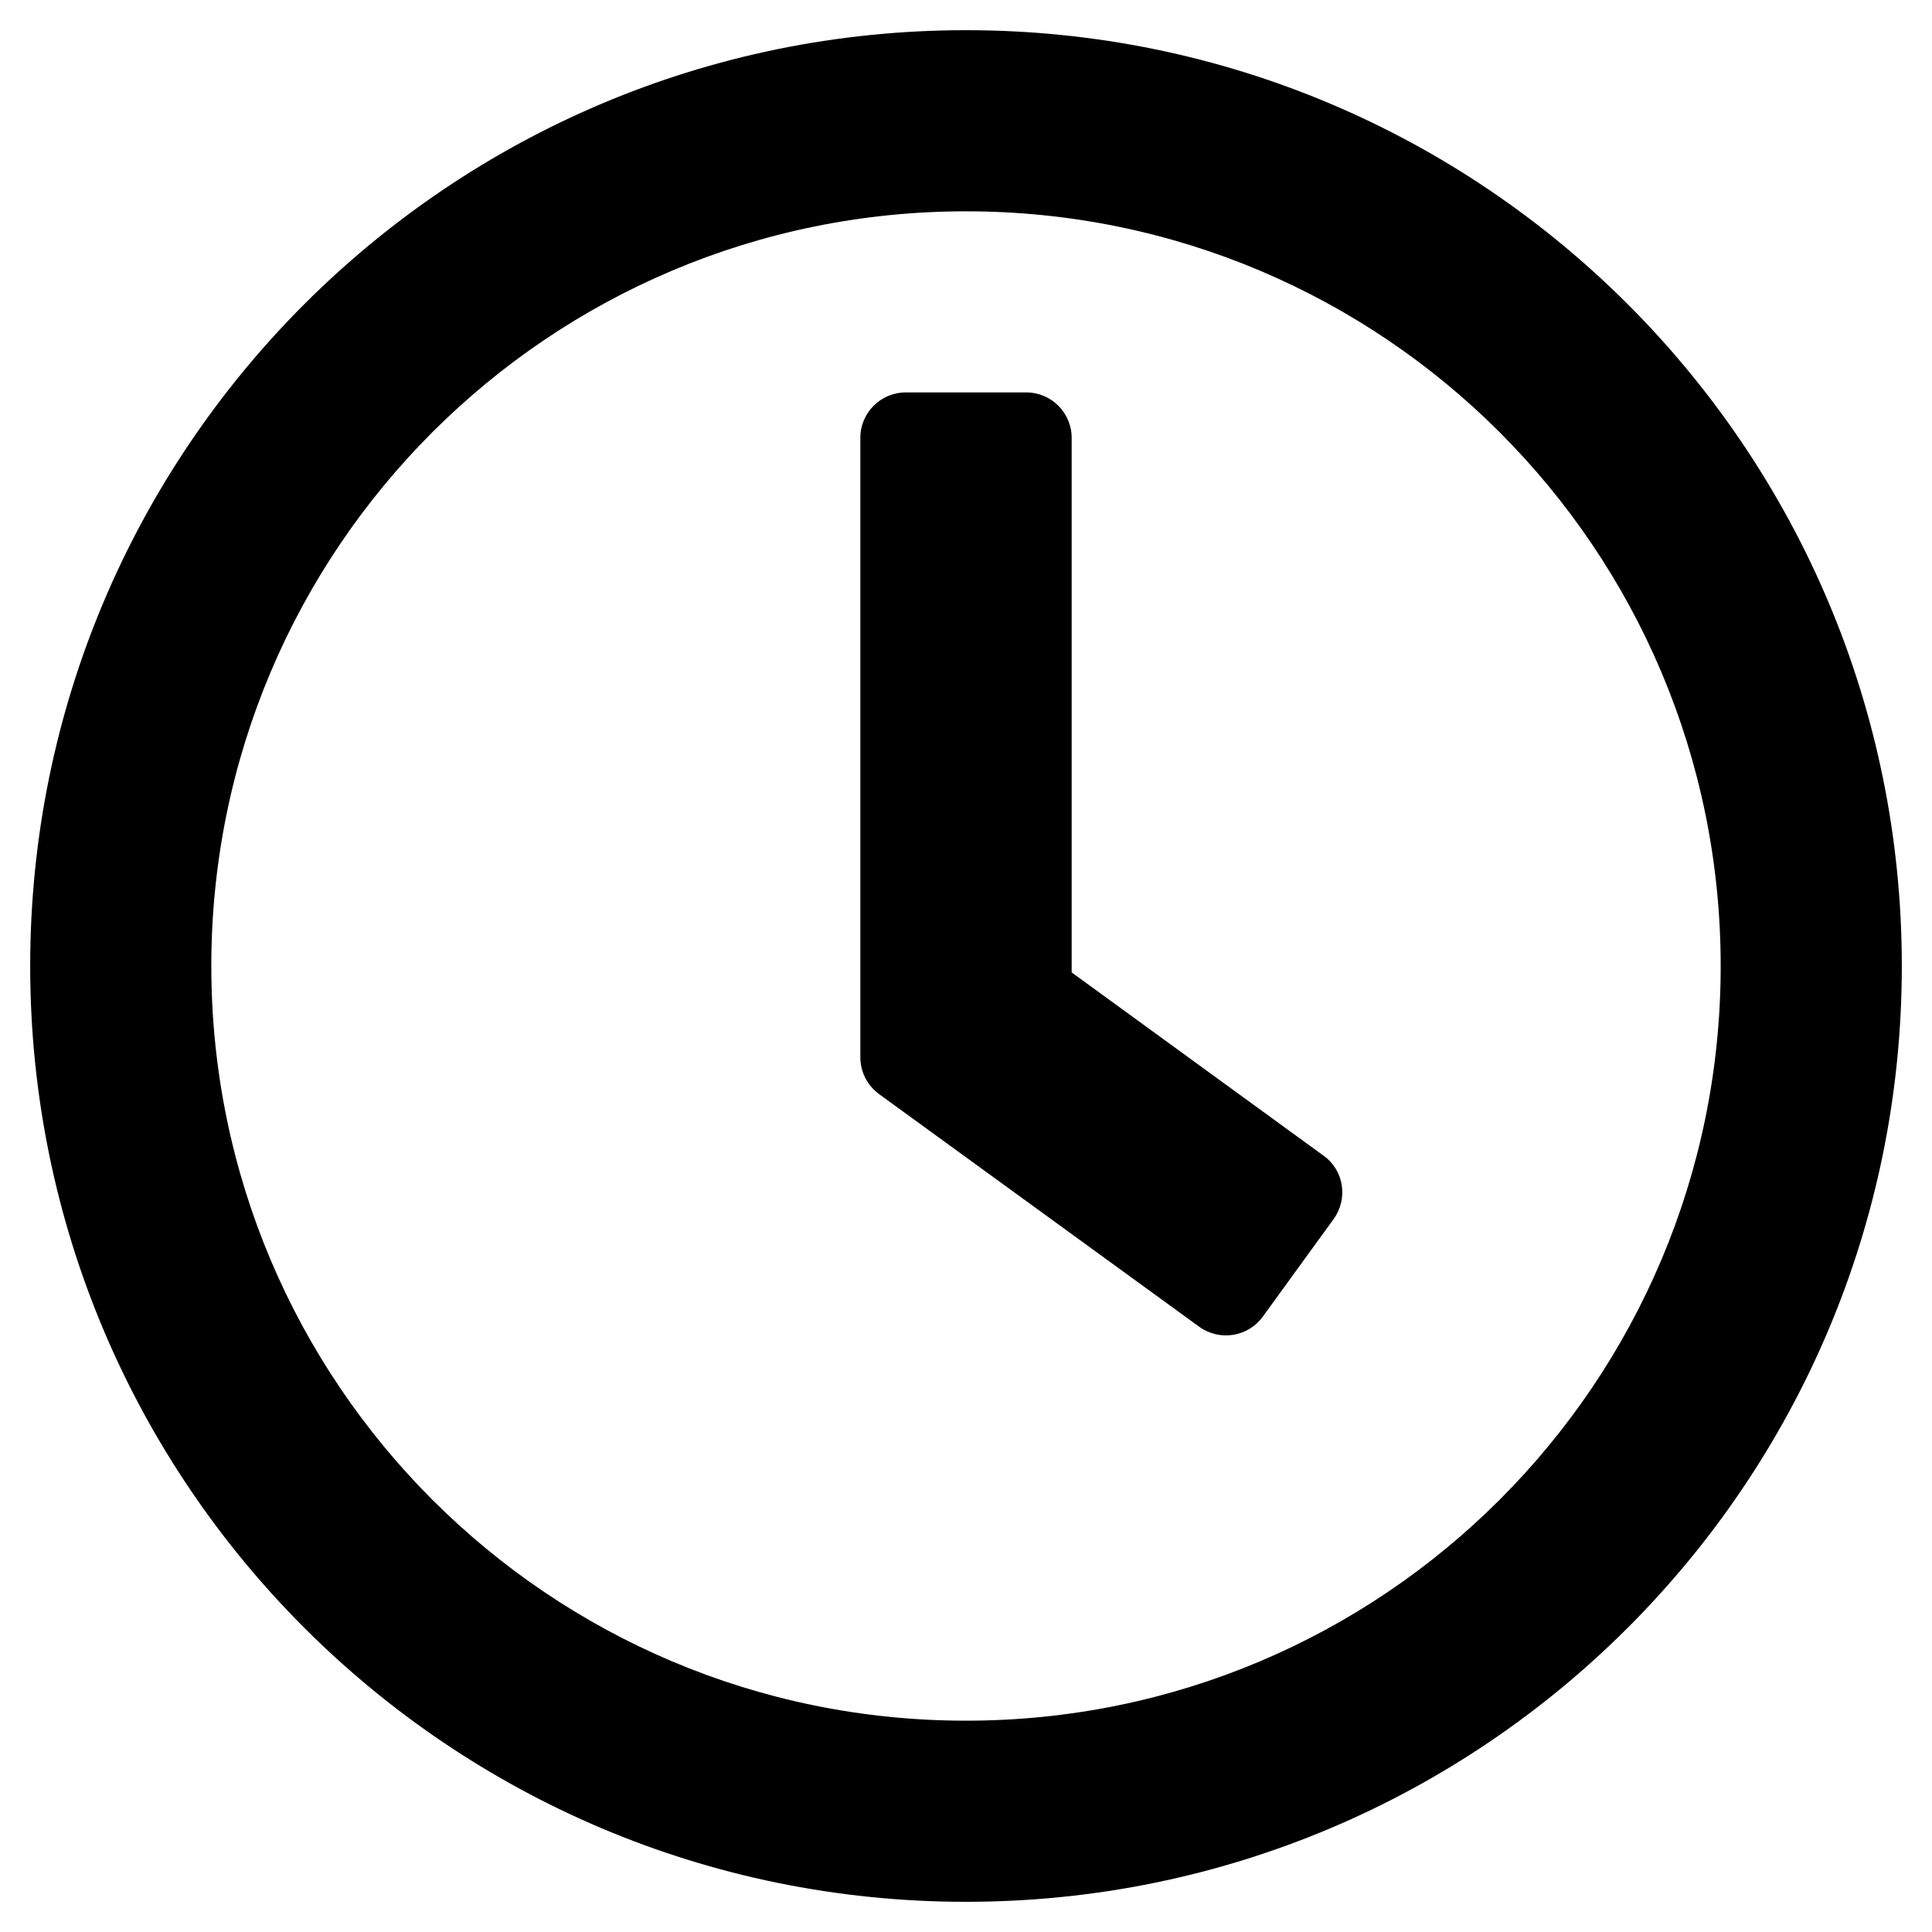
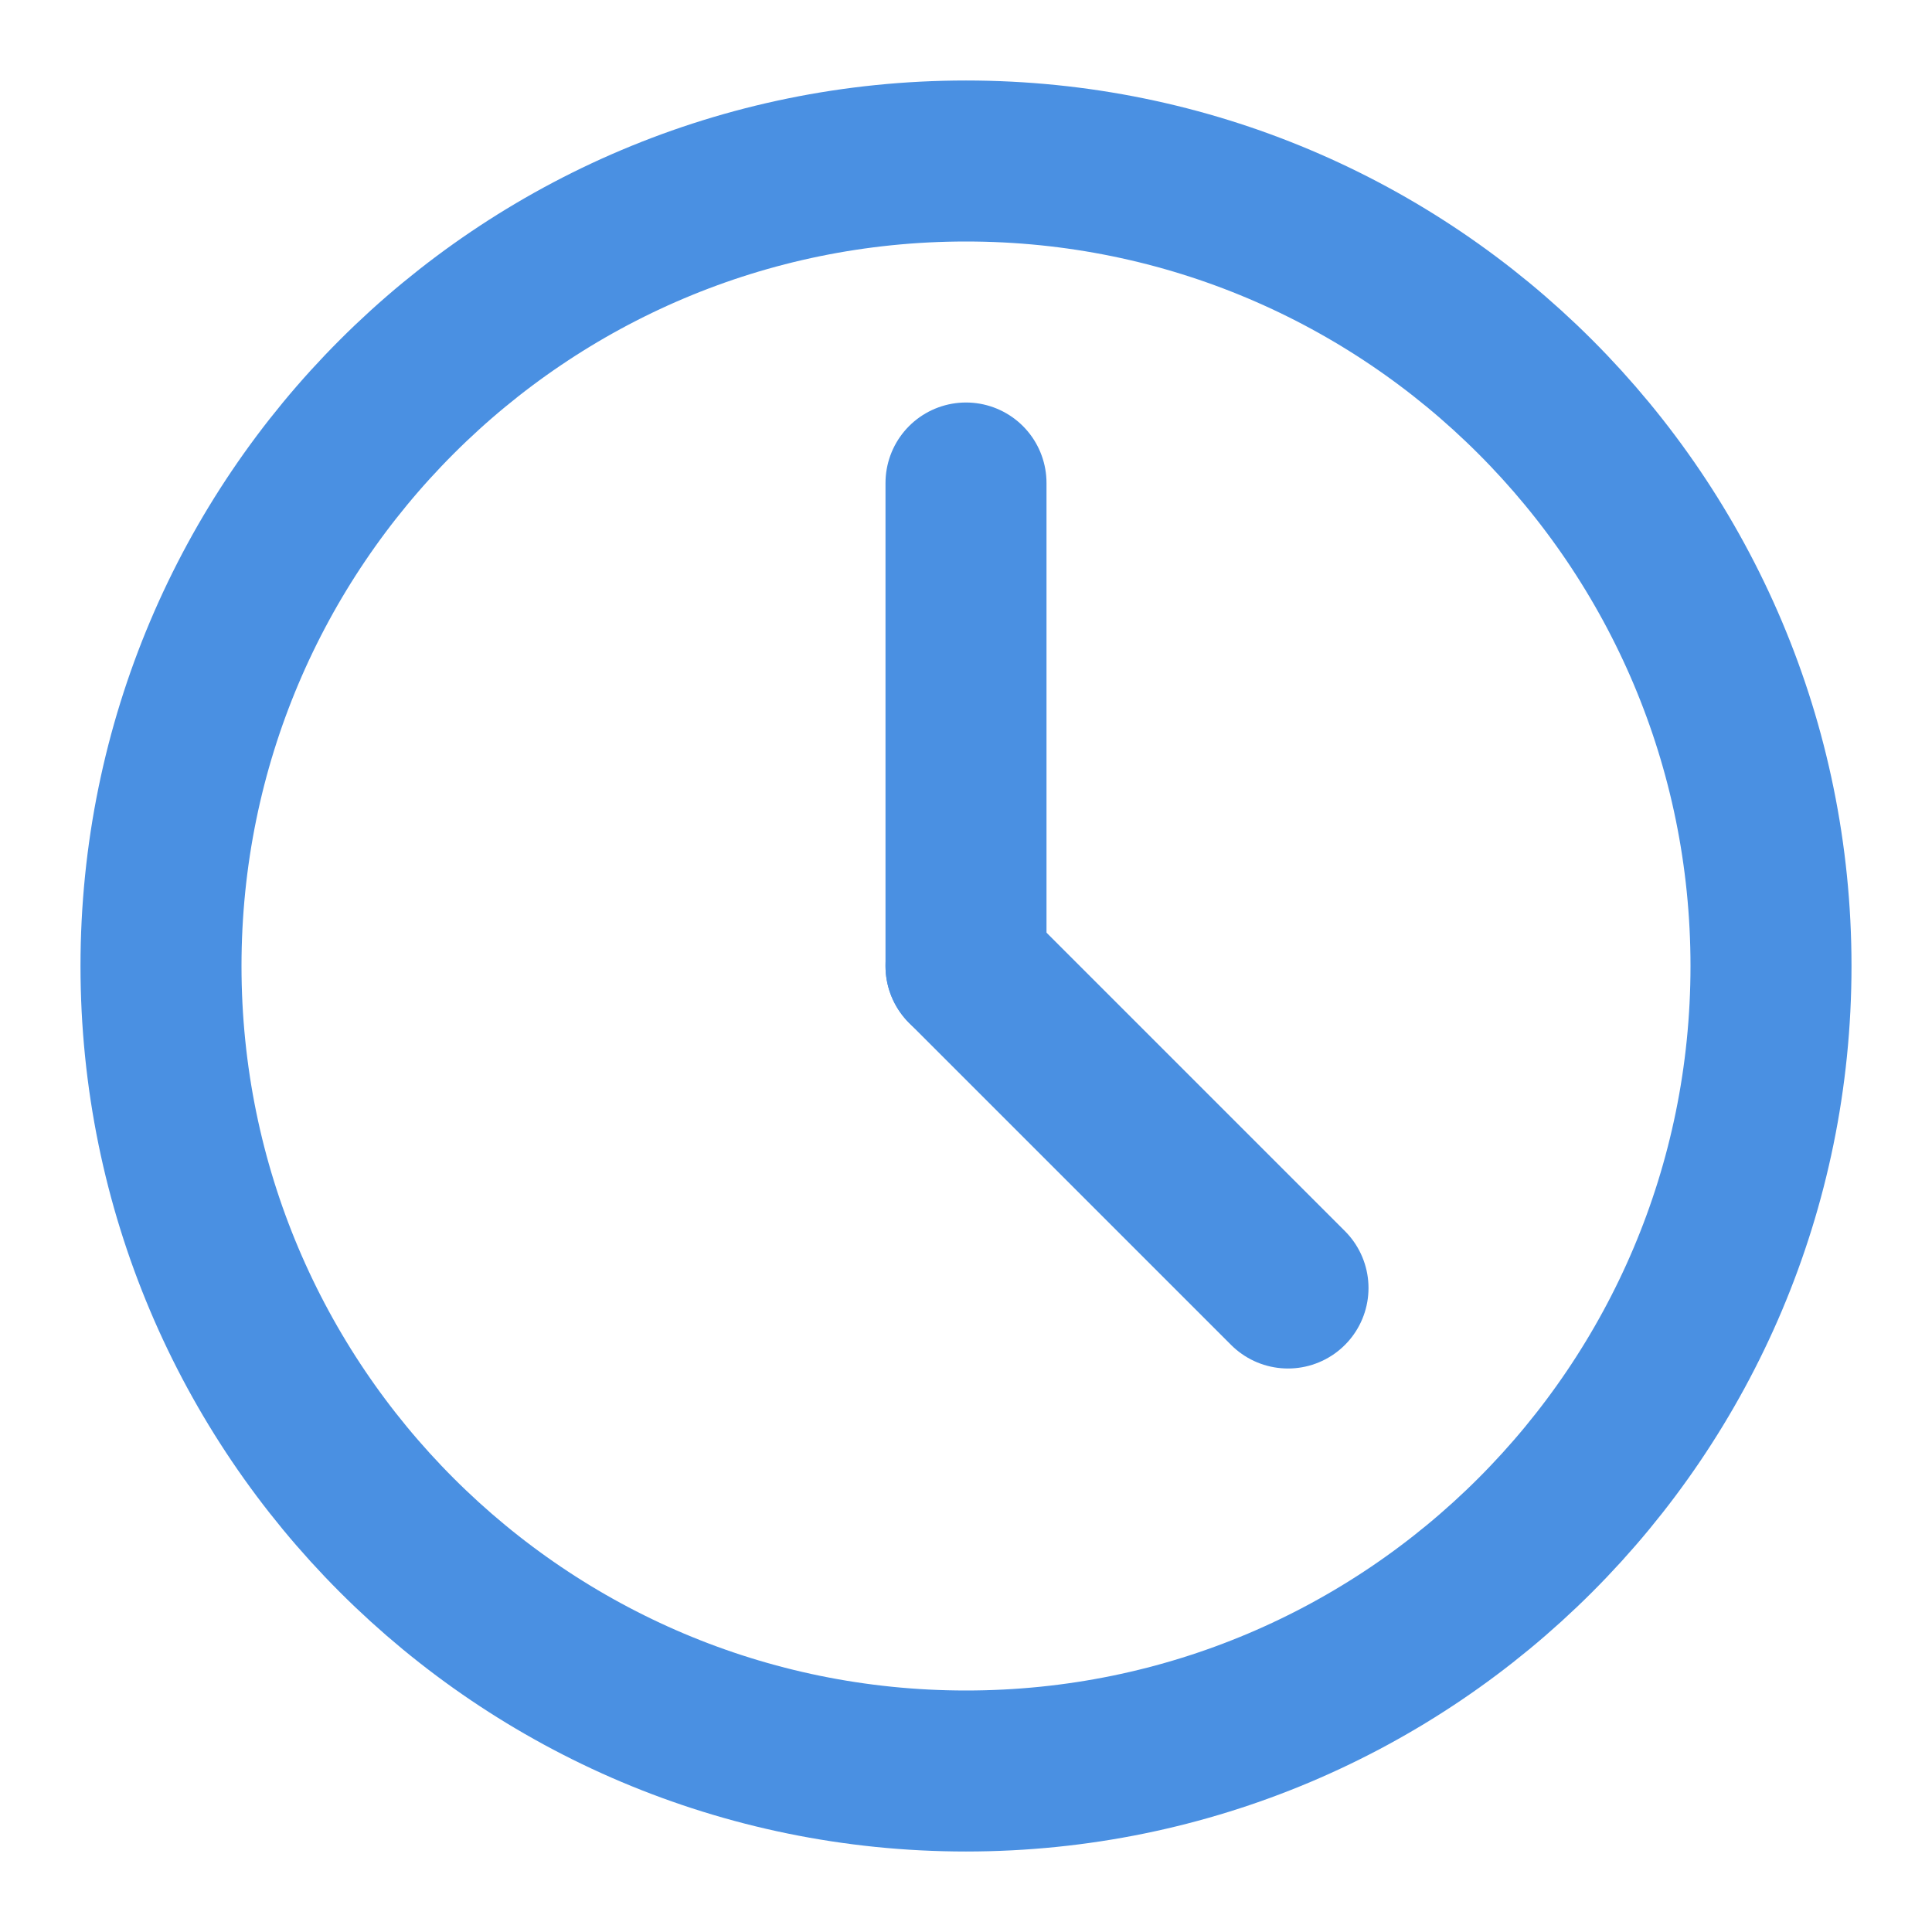
- <svg xmlns="http://www.w3.org/2000/svg" viewBox="0 0 512 512">
-   <path d="M256 8C119 8 8 119 8 256s111 248 248 248 248-111 248-248S393 8 256 8zm0 448c-110.5 0-200-89.5-200-200S145.5 56 256 56s200 89.5 200 200-89.5 200-200 200zm61.8-104.4l-84.9-61.7c-3.1-2.3-4.9-5.9-4.9-9.7V116c0-6.6 5.4-12 12-12h32c6.6 0 12 5.4 12 12v141.7l66.8 48.6c5.4 3.9 6.5 11.4 2.6 16.8L334.6 349c-3.9 5.3-11.4 6.5-16.8 2.6z" />
+ <svg xmlns="http://www.w3.org/2000/svg" viewBox="0 0 24 24" fill="none" stroke="#4a90e2" stroke-width="2" stroke-linecap="round" stroke-linejoin="round">
+   <circle cx="12" cy="12" r="10" />
+   <line x1="12" y1="6" x2="12" y2="12" />
+   <line x1="16" y1="16" x2="12" y2="12" />
</svg>
